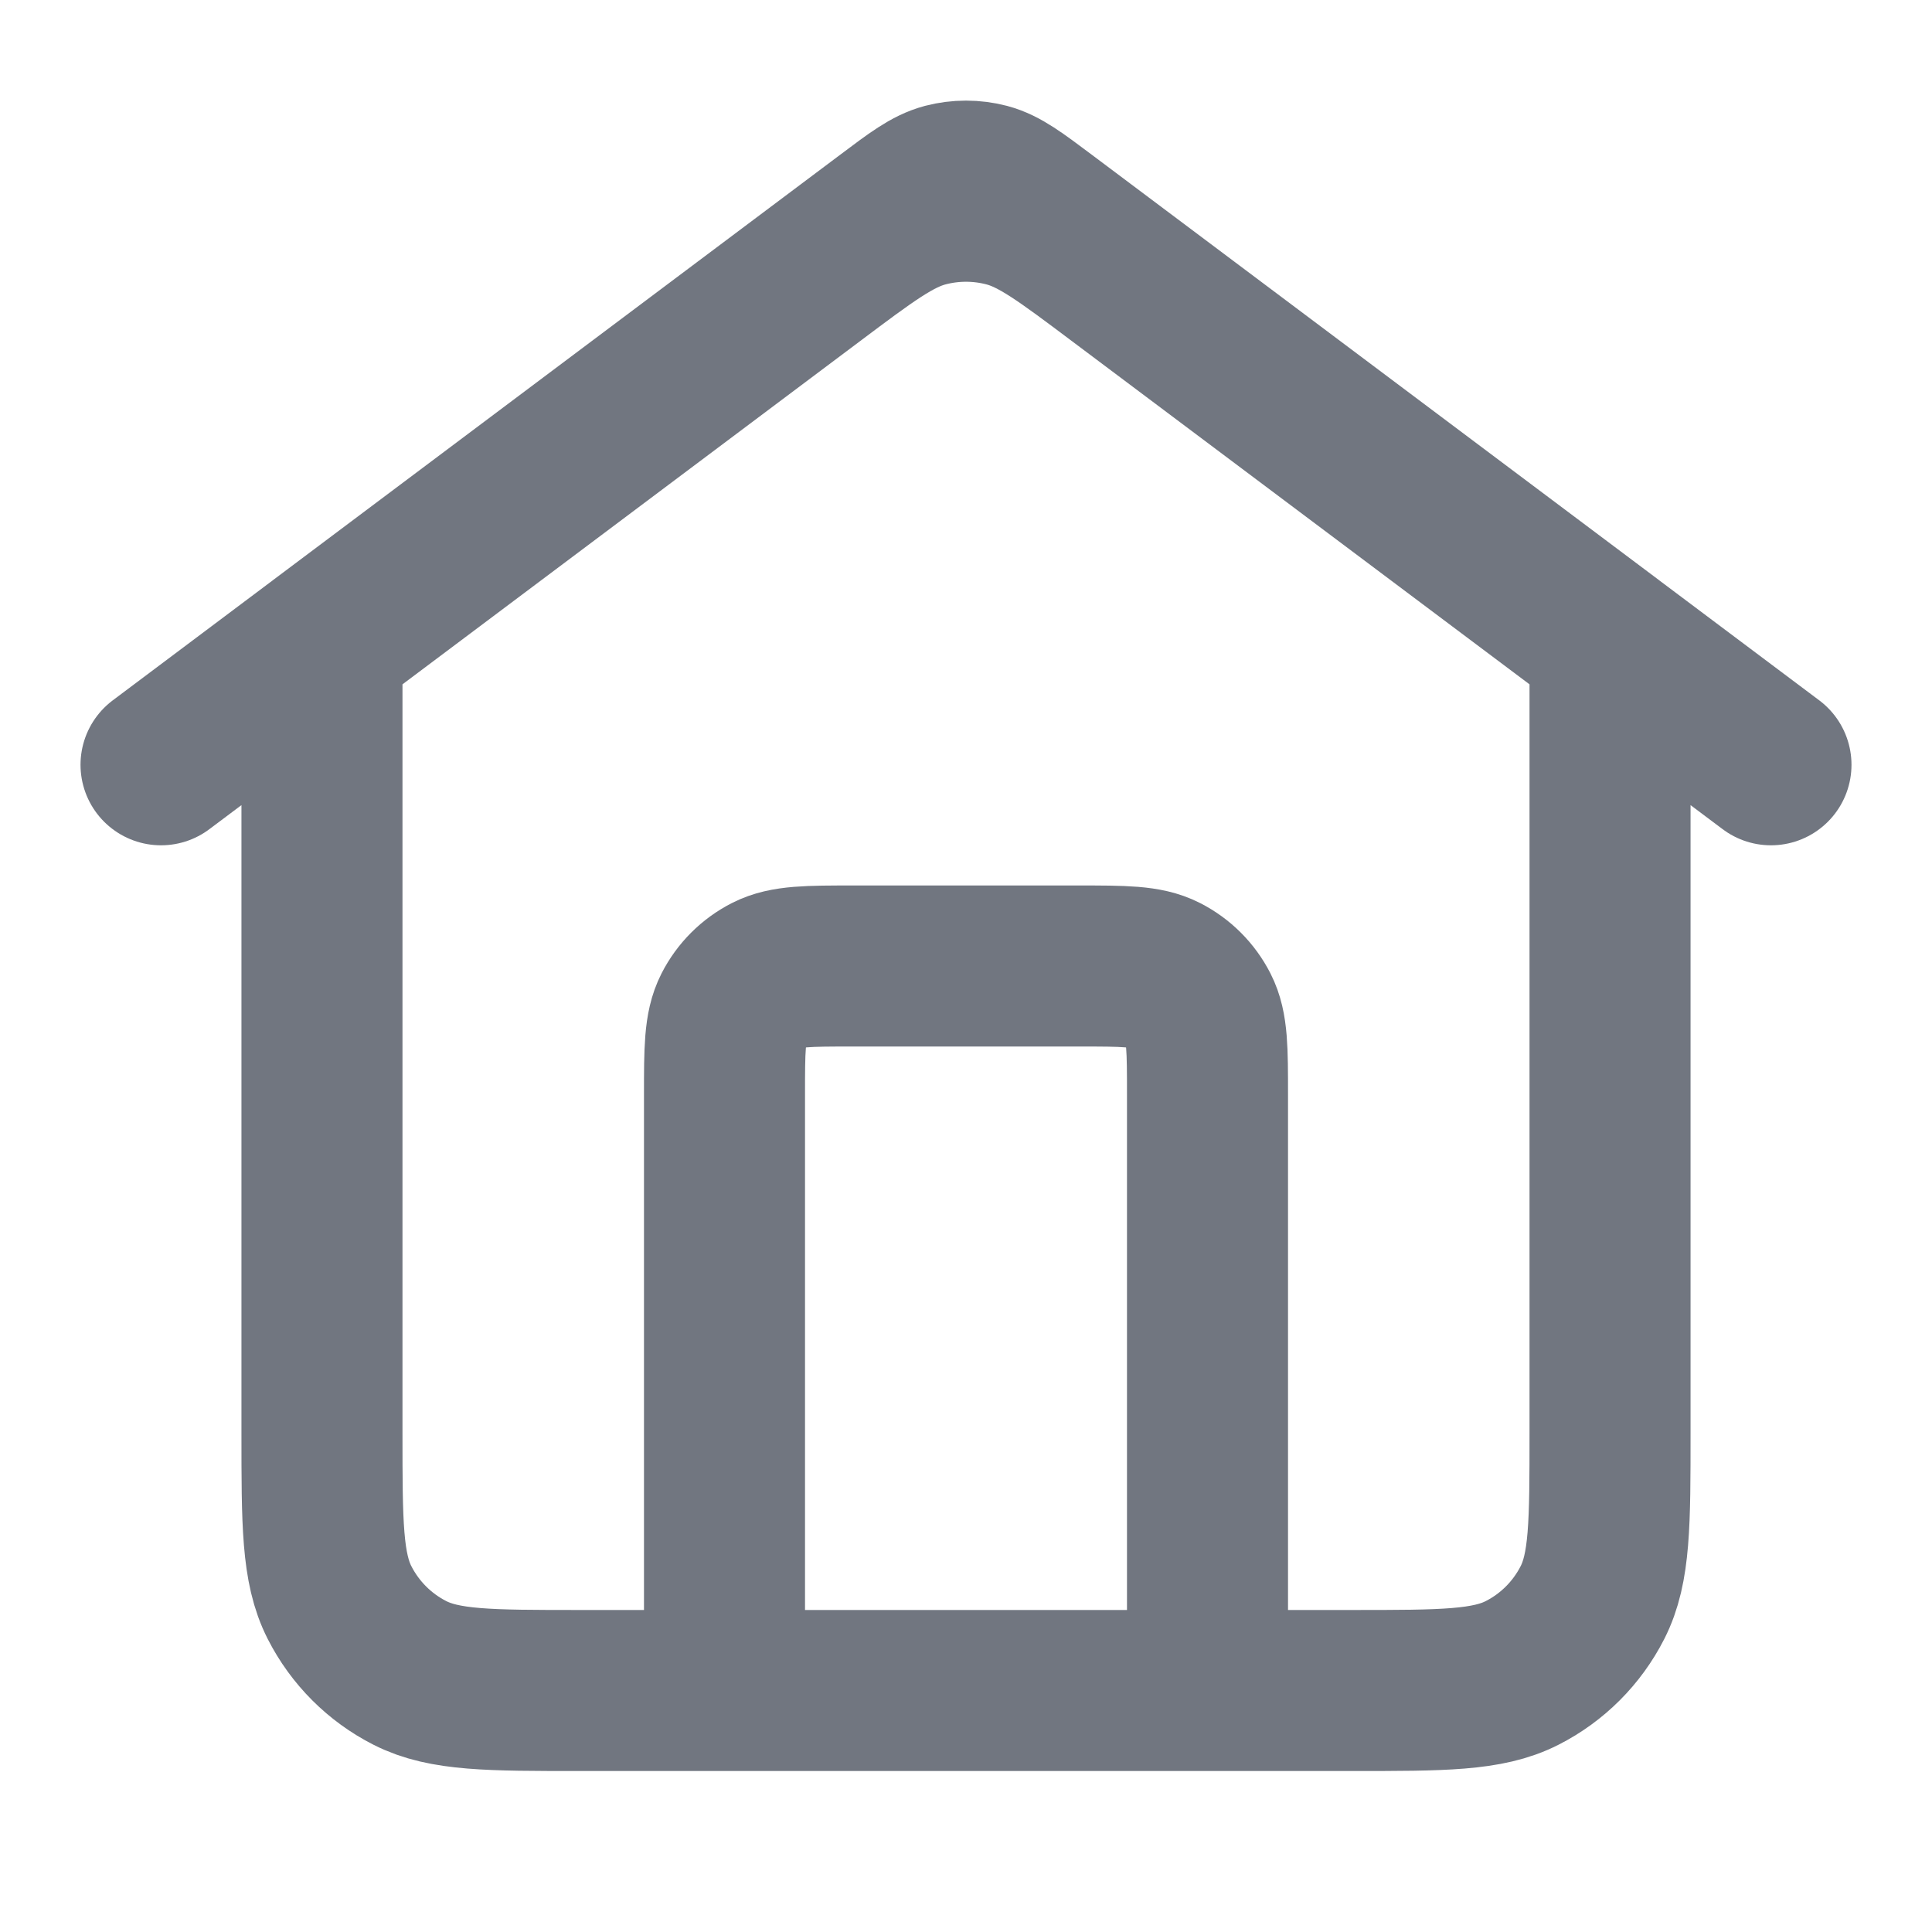
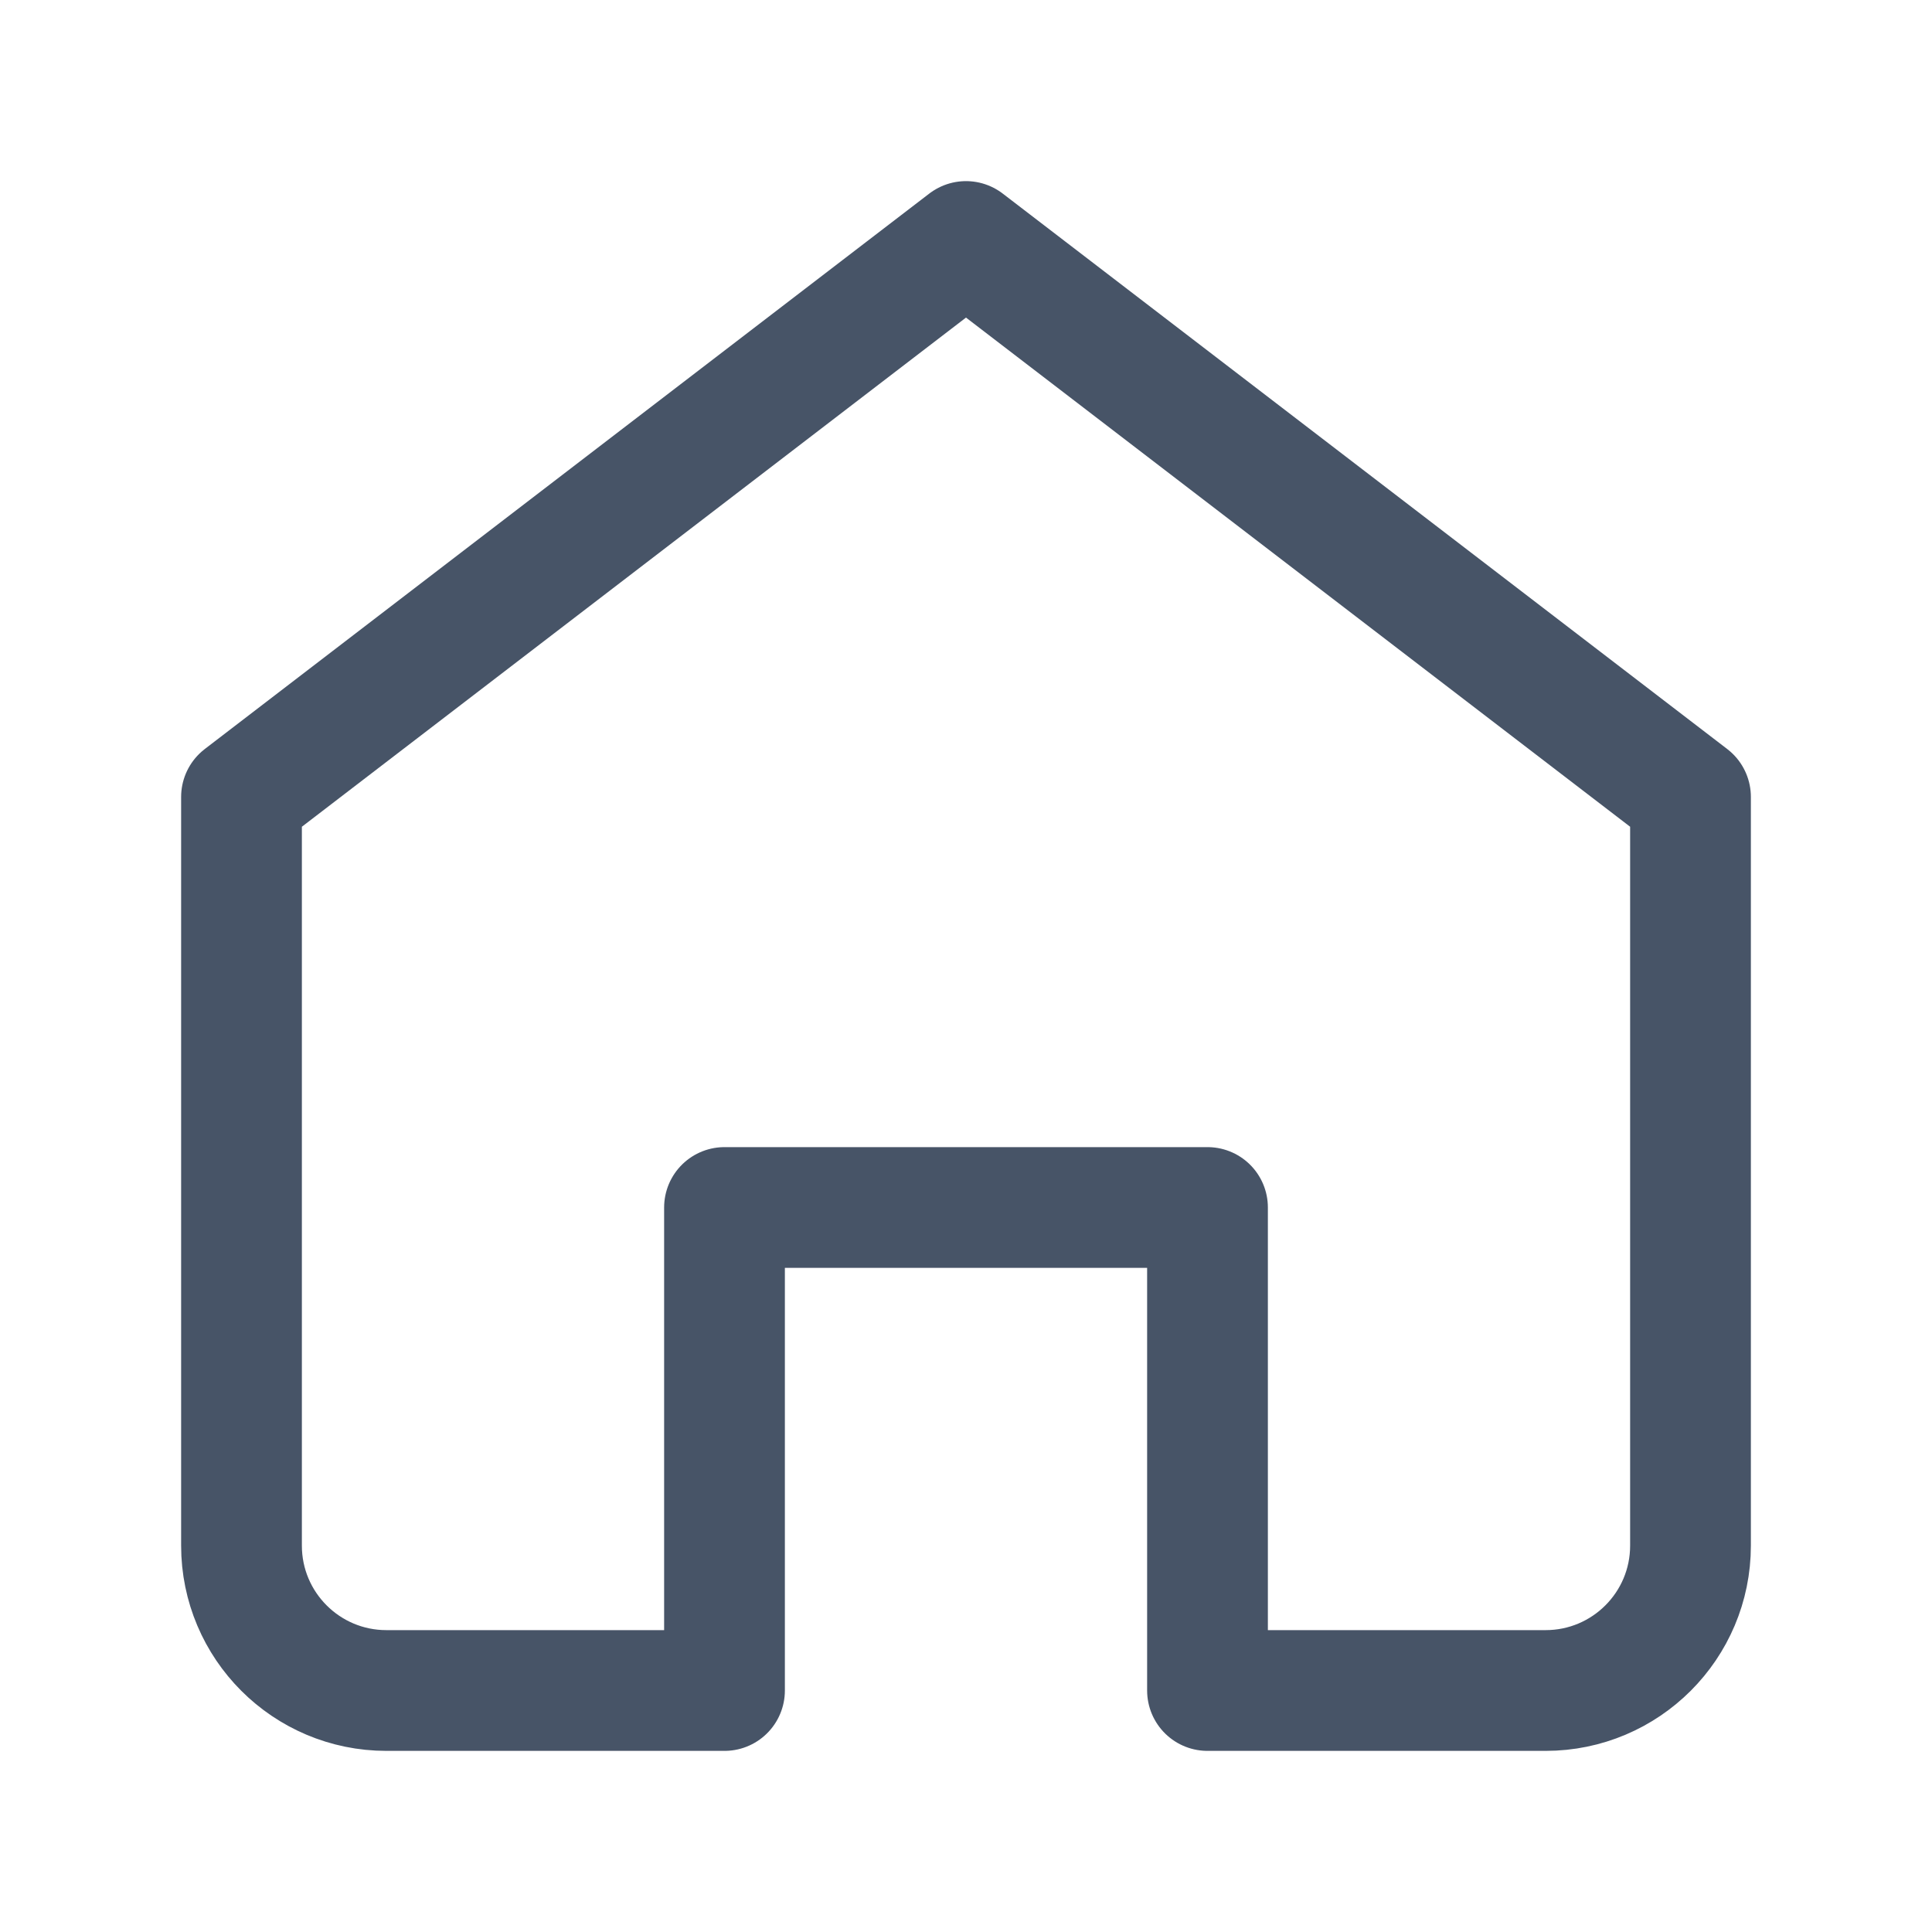
<svg xmlns="http://www.w3.org/2000/svg" width="20" height="20" viewBox="0 0 20 20" fill="none">
-   <path d="M7.5 17.5V11.333C7.5 10.867 7.5 10.633 7.591 10.455C7.671 10.298 7.798 10.171 7.955 10.091C8.133 10 8.367 10 8.833 10H11.167C11.633 10 11.867 10 12.045 10.091C12.202 10.171 12.329 10.298 12.409 10.455C12.5 10.633 12.5 10.867 12.5 11.333V17.5M1.667 7.917L9.2 2.267C9.487 2.051 9.63 1.944 9.788 1.902C9.927 1.866 10.073 1.866 10.212 1.902C10.37 1.944 10.513 2.052 10.8 2.267L18.333 7.917M3.333 6.667V14.833C3.333 15.767 3.333 16.233 3.515 16.59C3.675 16.904 3.93 17.159 4.243 17.318C4.6 17.5 5.067 17.5 6 17.5H14C14.934 17.5 15.4 17.5 15.757 17.318C16.07 17.159 16.325 16.904 16.485 16.59C16.667 16.233 16.667 15.767 16.667 14.833V6.667L11.6 2.867C11.026 2.436 10.739 2.221 10.424 2.138C10.146 2.065 9.854 2.065 9.576 2.138C9.261 2.221 8.974 2.436 8.4 2.867L3.333 6.667Z" stroke="#717680" stroke-width="1.667" stroke-linecap="round" stroke-linejoin="round" />
+   <path d="M2.5 8.25 10 2.5l7.5 5.75V16a1.5 1.5 0 0 1-1.5 1.5h-3.5v-5h-5v5H4A1.5 1.5 0 0 1 2.5 16V8.25Z" stroke="#475467" stroke-width="1.25" stroke-linecap="round" stroke-linejoin="round" />
</svg>
